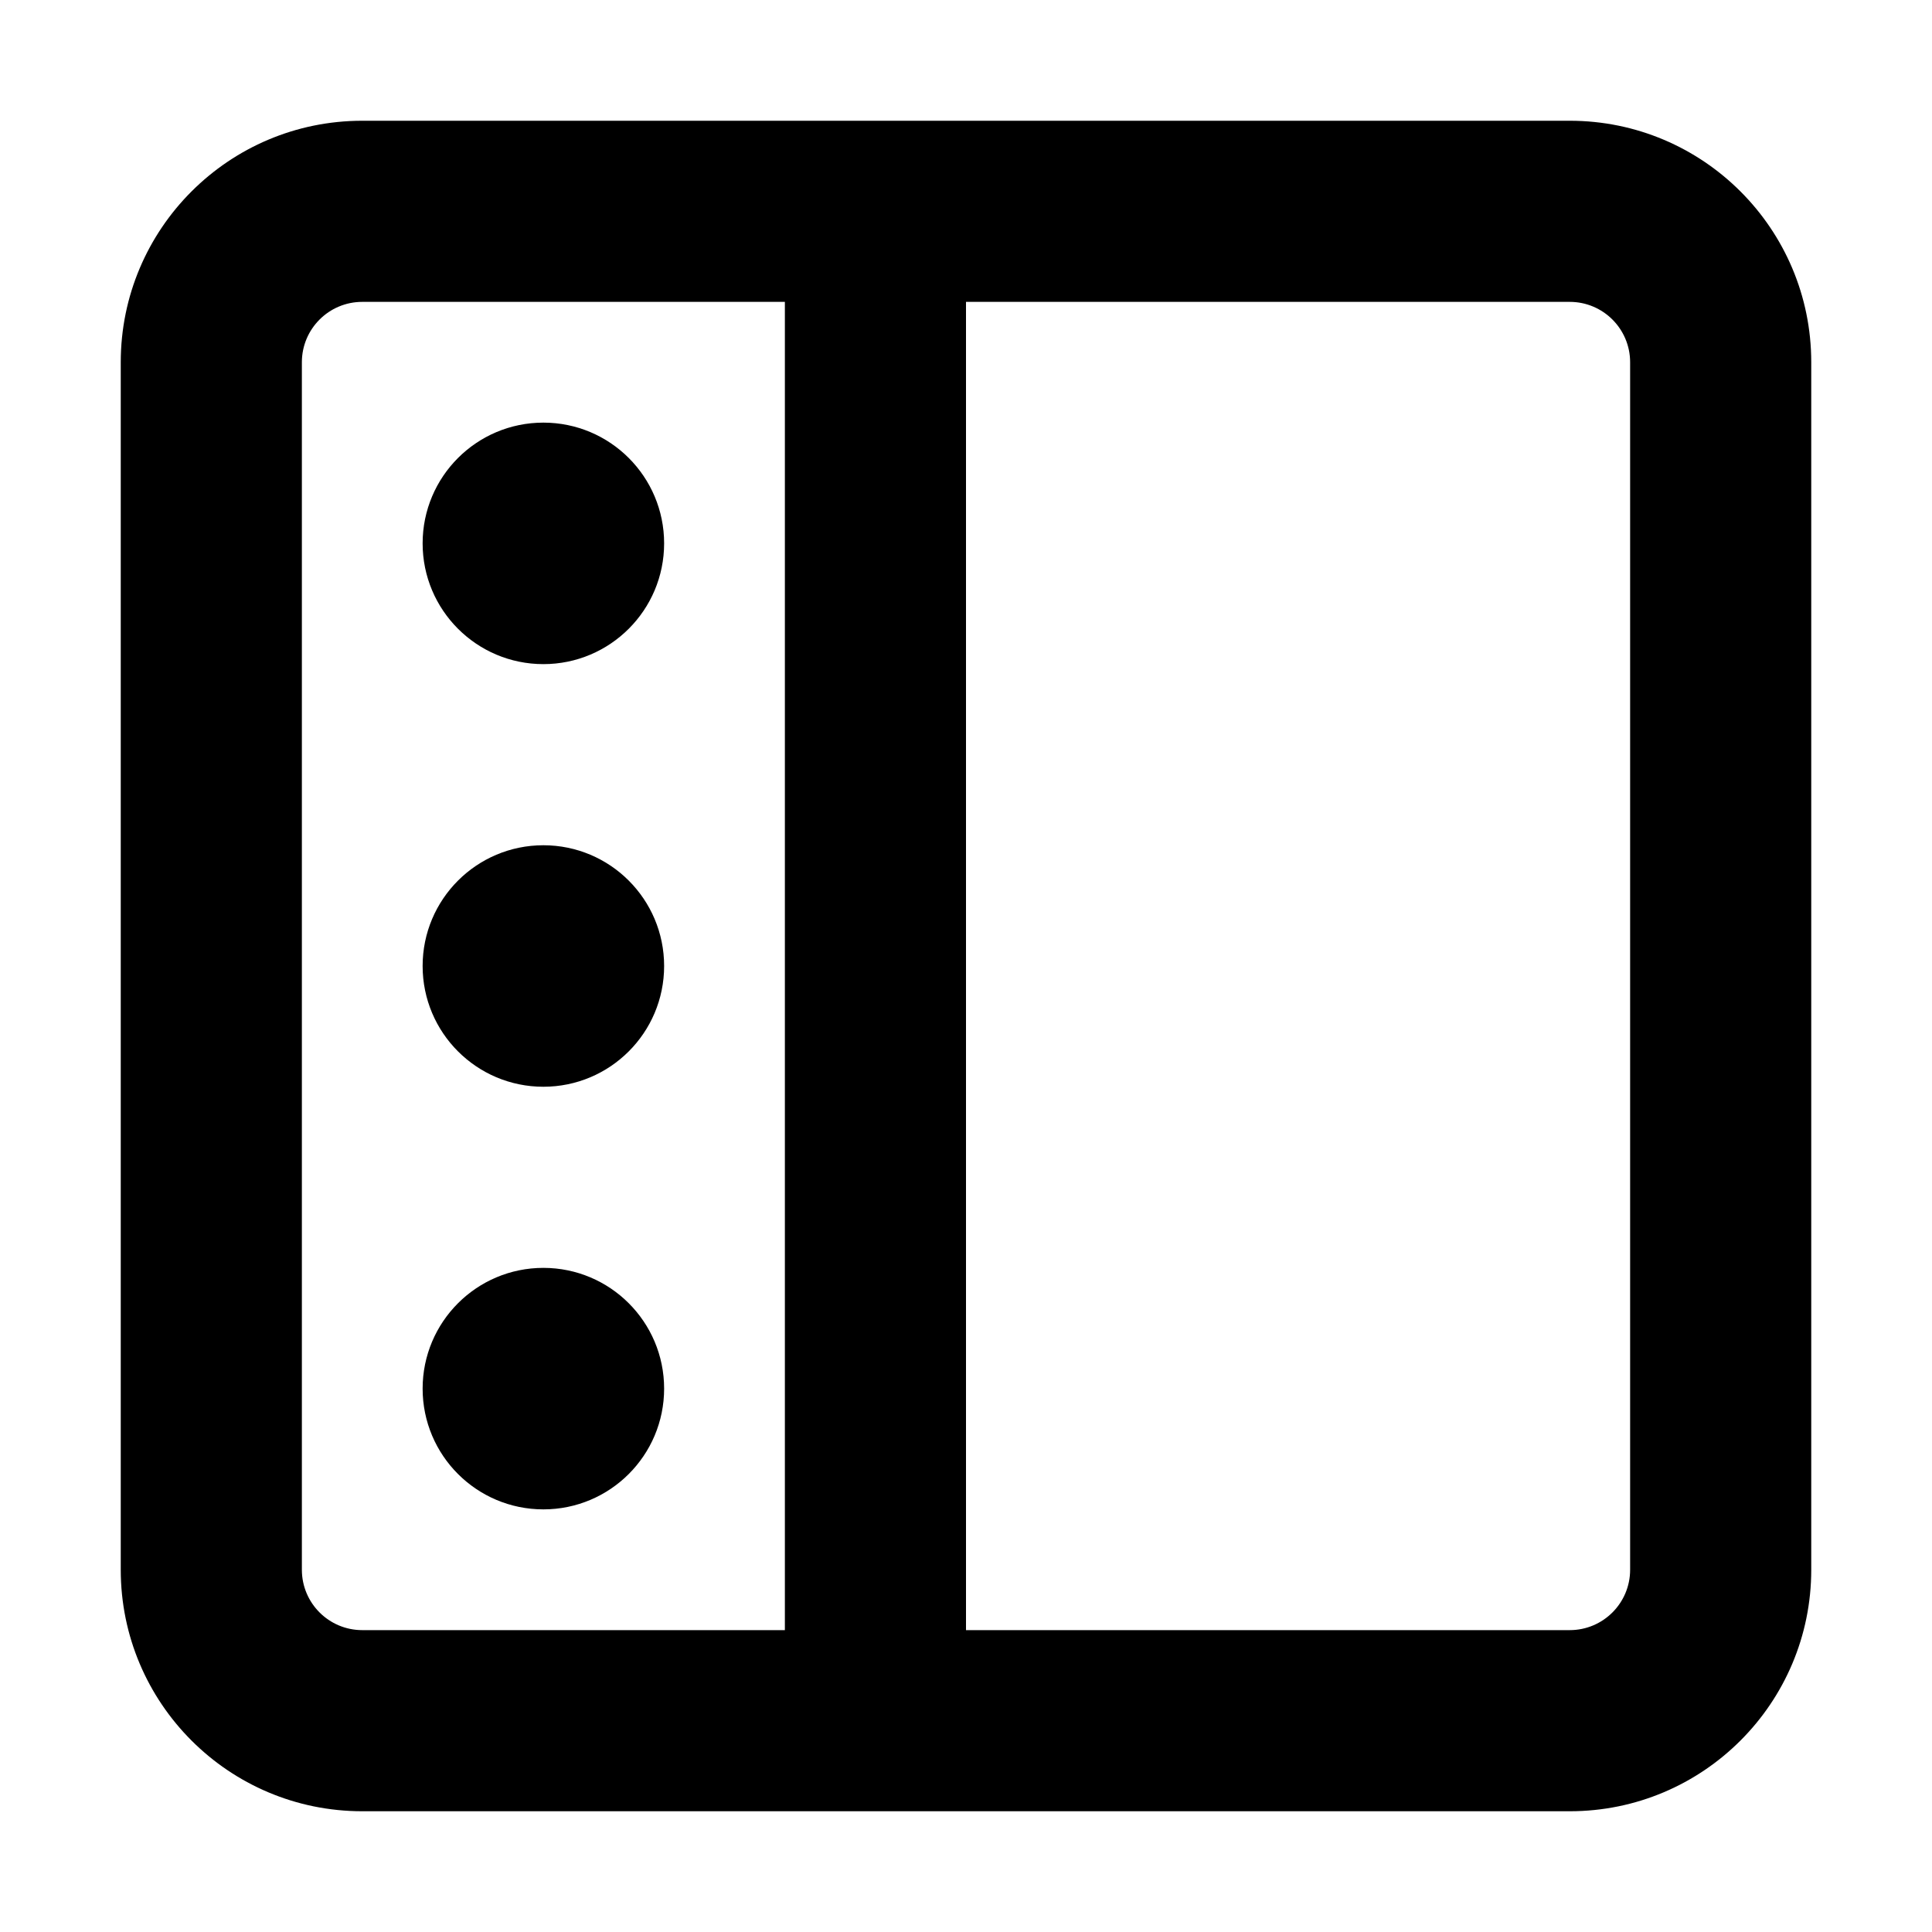
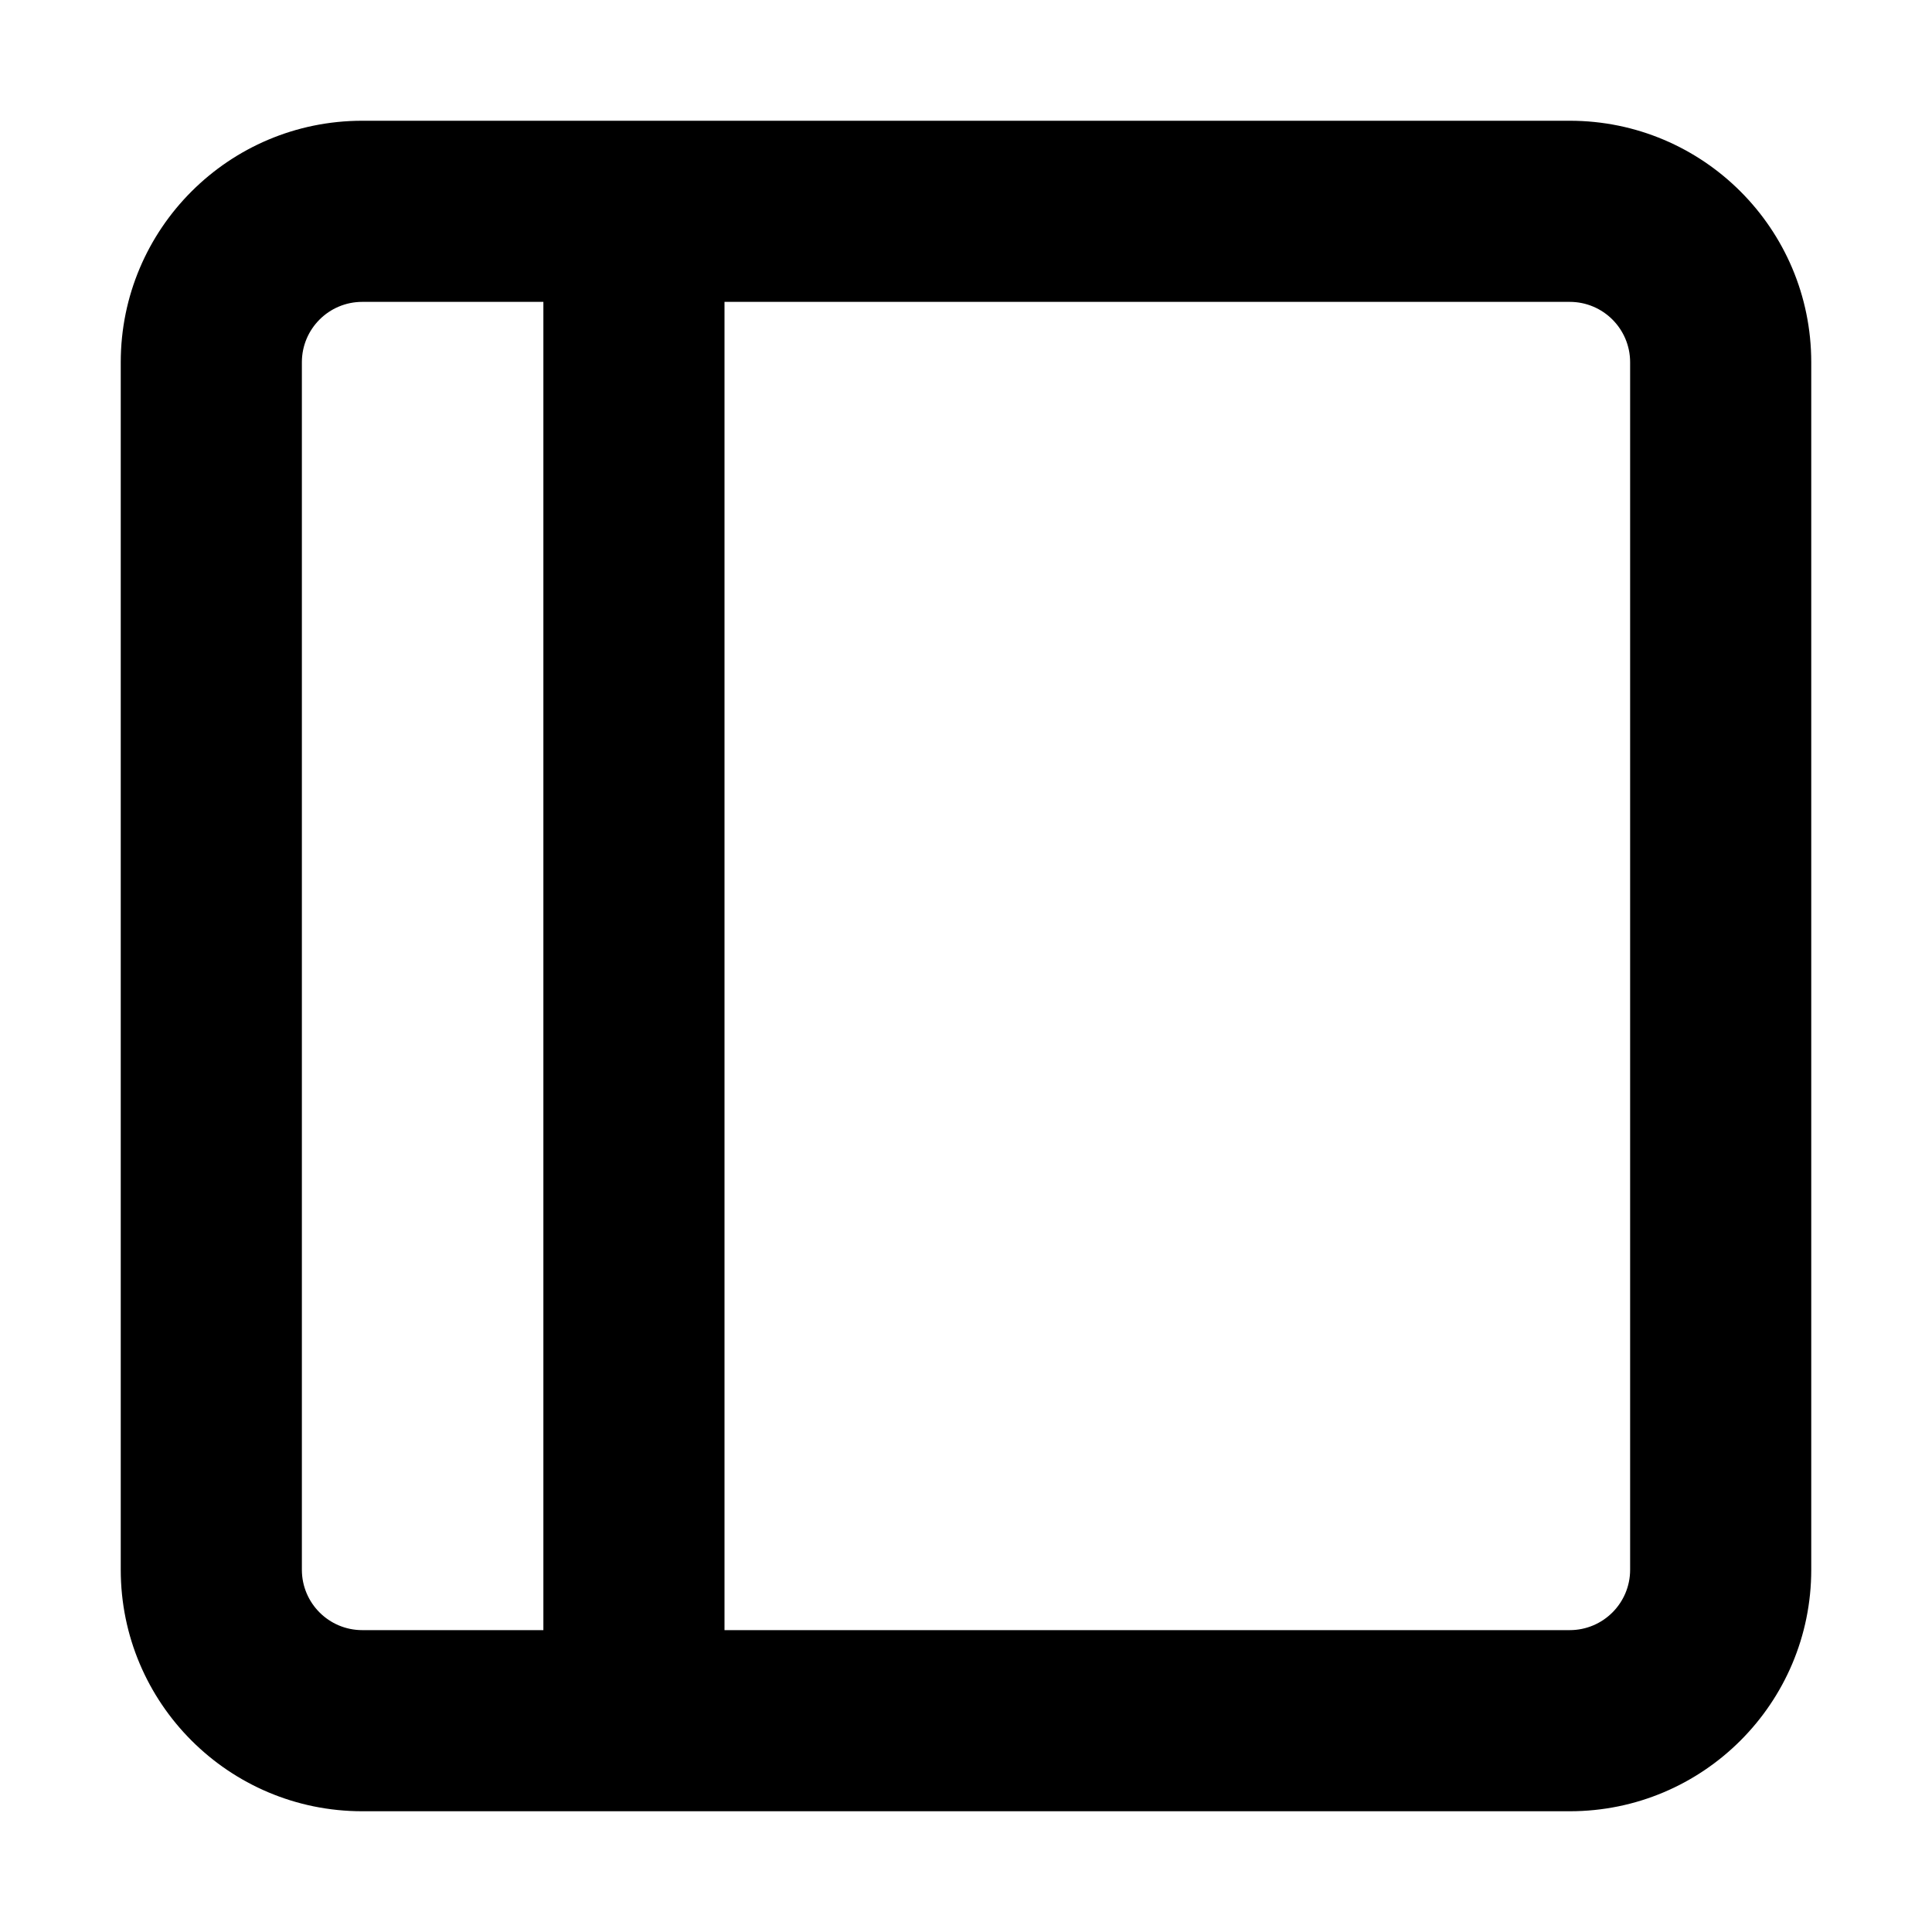
<svg xmlns="http://www.w3.org/2000/svg" width="16" height="16" viewBox="0 0 16 16">
-   <path fill-rule="evenodd" clip-rule="evenodd" d="M13 2.5H8v11h5a.5.5 0 0 0 .5-.5V3a.5.5 0 0 0-.5-.5Zm-10 0h3.5v11H3a.5.5 0 0 1-.5-.5V3a.5.5 0 0 1 .5-.5ZM3 1a2 2 0 0 0-2 2v10a2 2 0 0 0 2 2h10a2 2 0 0 0 2-2V3a2 2 0 0 0-2-2H3Zm1.5 11.5a1 1 0 1 0 0-2 1 1 0 0 0 0 2Zm1-4.5a1 1 0 1 1-2 0 1 1 0 0 1 2 0Zm-1-2.5a1 1 0 1 0 0-2 1 1 0 0 0 0 2Z" fill="#000" />
+   <path fill-rule="evenodd" clip-rule="evenodd" d="M6 2.5h7a.5.5 0 0 1 .5.5v10a.5.5 0 0 1-.5.5H6v-11Zm-1.5 0H3a.5.5 0 0 0-.5.5v10a.5.5 0 0 0 .5.5h1.5v-11ZM1 3a2 2 0 0 1 2-2h10a2 2 0 0 1 2 2v10a2 2 0 0 1-2 2H3a2 2 0 0 1-2-2V3Z" fill="#000" />
</svg>
